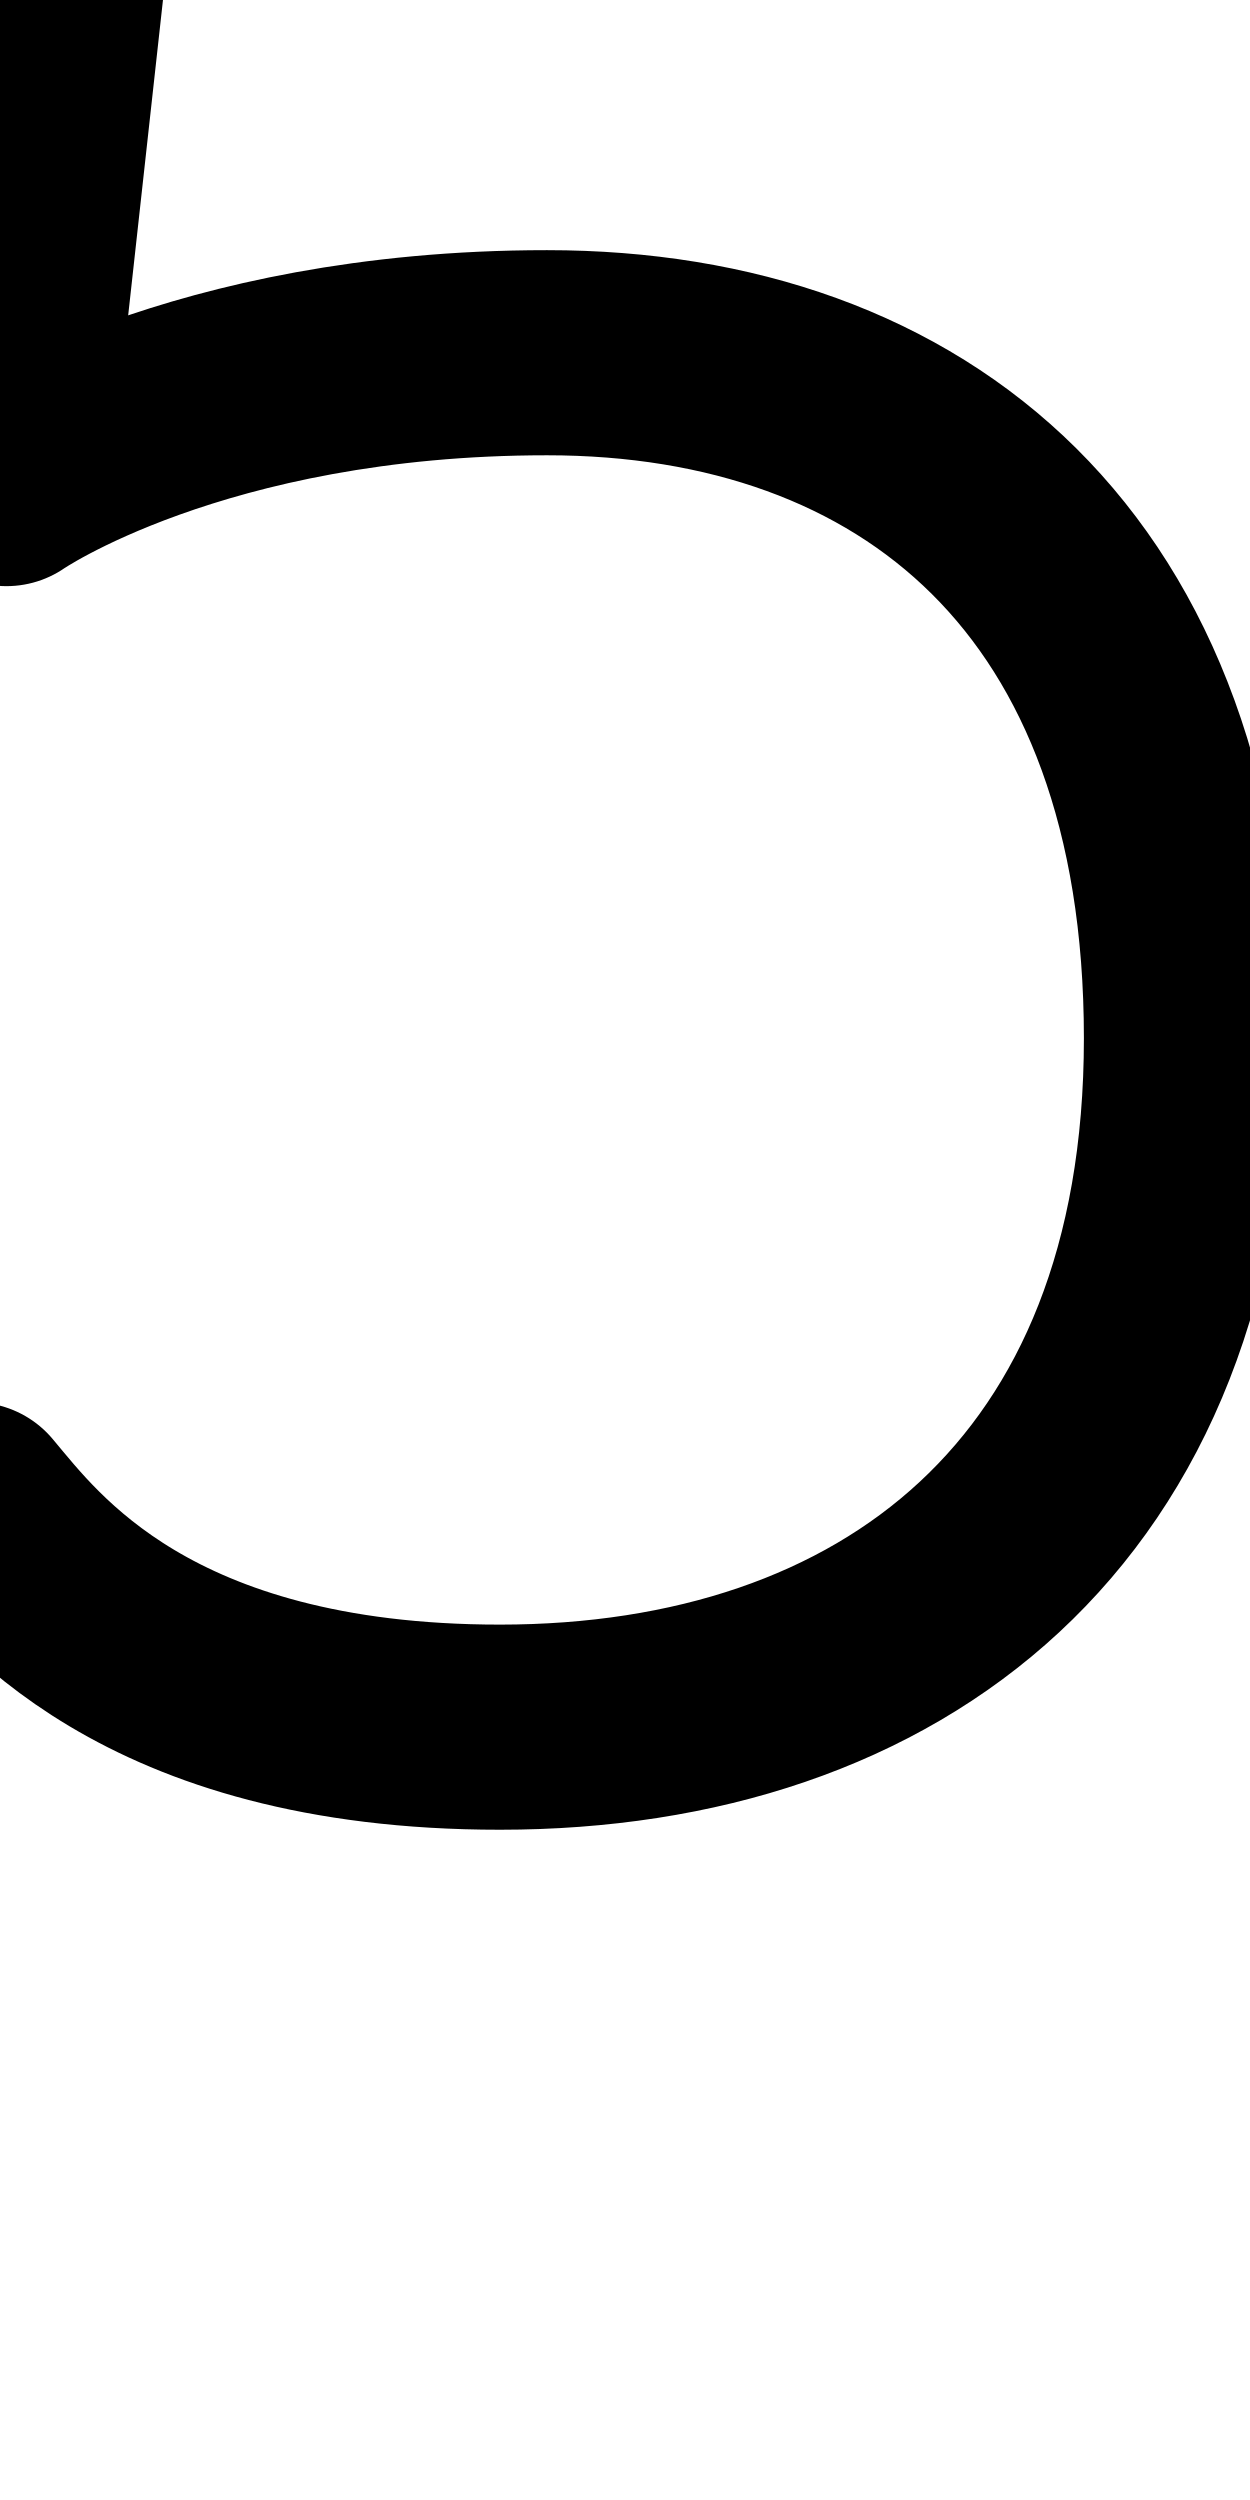
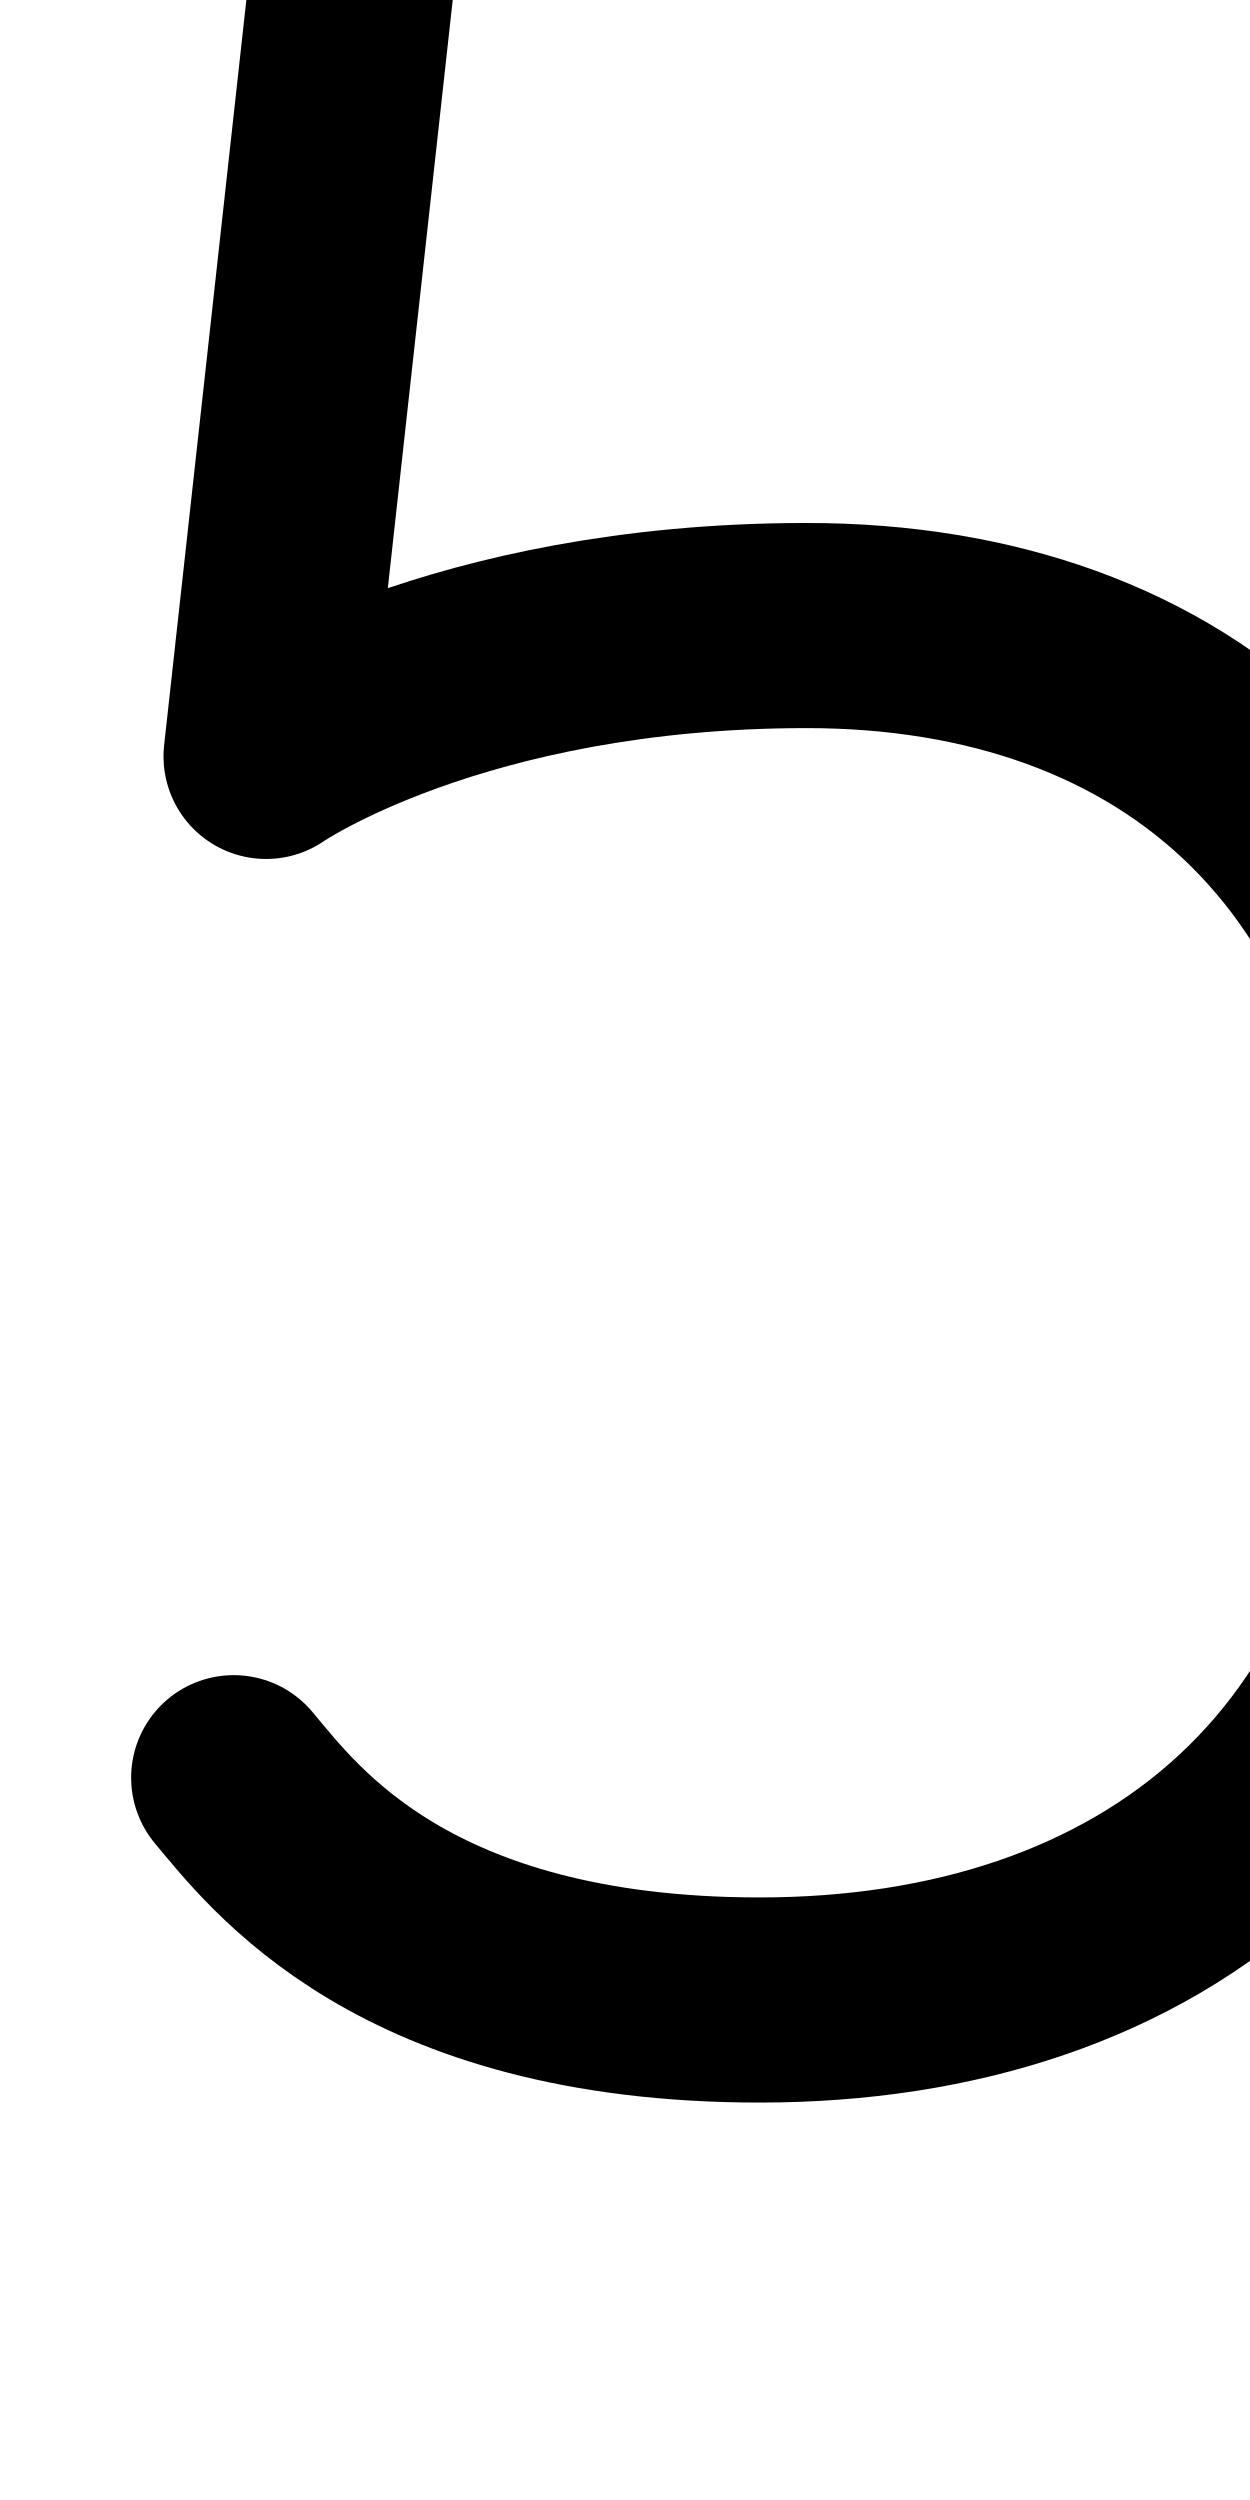
<svg xmlns="http://www.w3.org/2000/svg" version="1.1" viewBox="-10 0 500 1000" id="svg2" width="500" height="1000">
  <defs id="defs10" />
  <g id="g4720" transform="matrix(1.0663,0,0,-1.0663,68.33568,1499.684)" style="opacity:0.451" />
  <g transform="matrix(1,0,0,-1,0,1418)" id="g4" />
-   <path style="fill:none;fill-rule:evenodd;stroke:#000000;stroke-width:82.051;stroke-linecap:round;stroke-linejoin:round;stroke-miterlimit:4;stroke-dasharray:none;stroke-opacity:1" d="M 438.225,-198.871 H 35.857 l -43.285,392.307 c 0,0 75.603,-52.347 216.232,-52.347 146.57,0 255.78,88.368 255.78,274.25 0,185.882 -118.607,275.532 -274.554,275.532 -142.549,0 -190.516,-65.276 -210.408,-88.918" id="path4139" />
+   <g id="g4720-4" transform="matrix(1.0663,0,0,-1.0663,136.9952,1604.197)" style="opacity:0.451" />
+   <g transform="matrix(1,0,0,-1,68.65956,1522.513)" id="g4-5" />
+   <path style="fill:none;fill-rule:evenodd;stroke:#000000;stroke-width:82.051;stroke-linecap:round;stroke-linejoin:round;stroke-miterlimit:4;stroke-dasharray:none;stroke-opacity:1" d="M 542.083,-89.743 H 139.715 l -43.285,392.307 c 0,0 75.603,-52.347 216.232,-52.347 146.57,0 255.78,88.368 255.78,274.25 C 568.441,710.35 449.834,800 293.887,800 151.338,800 103.371,734.724 83.478,711.082" id="path4139" />
</svg>
